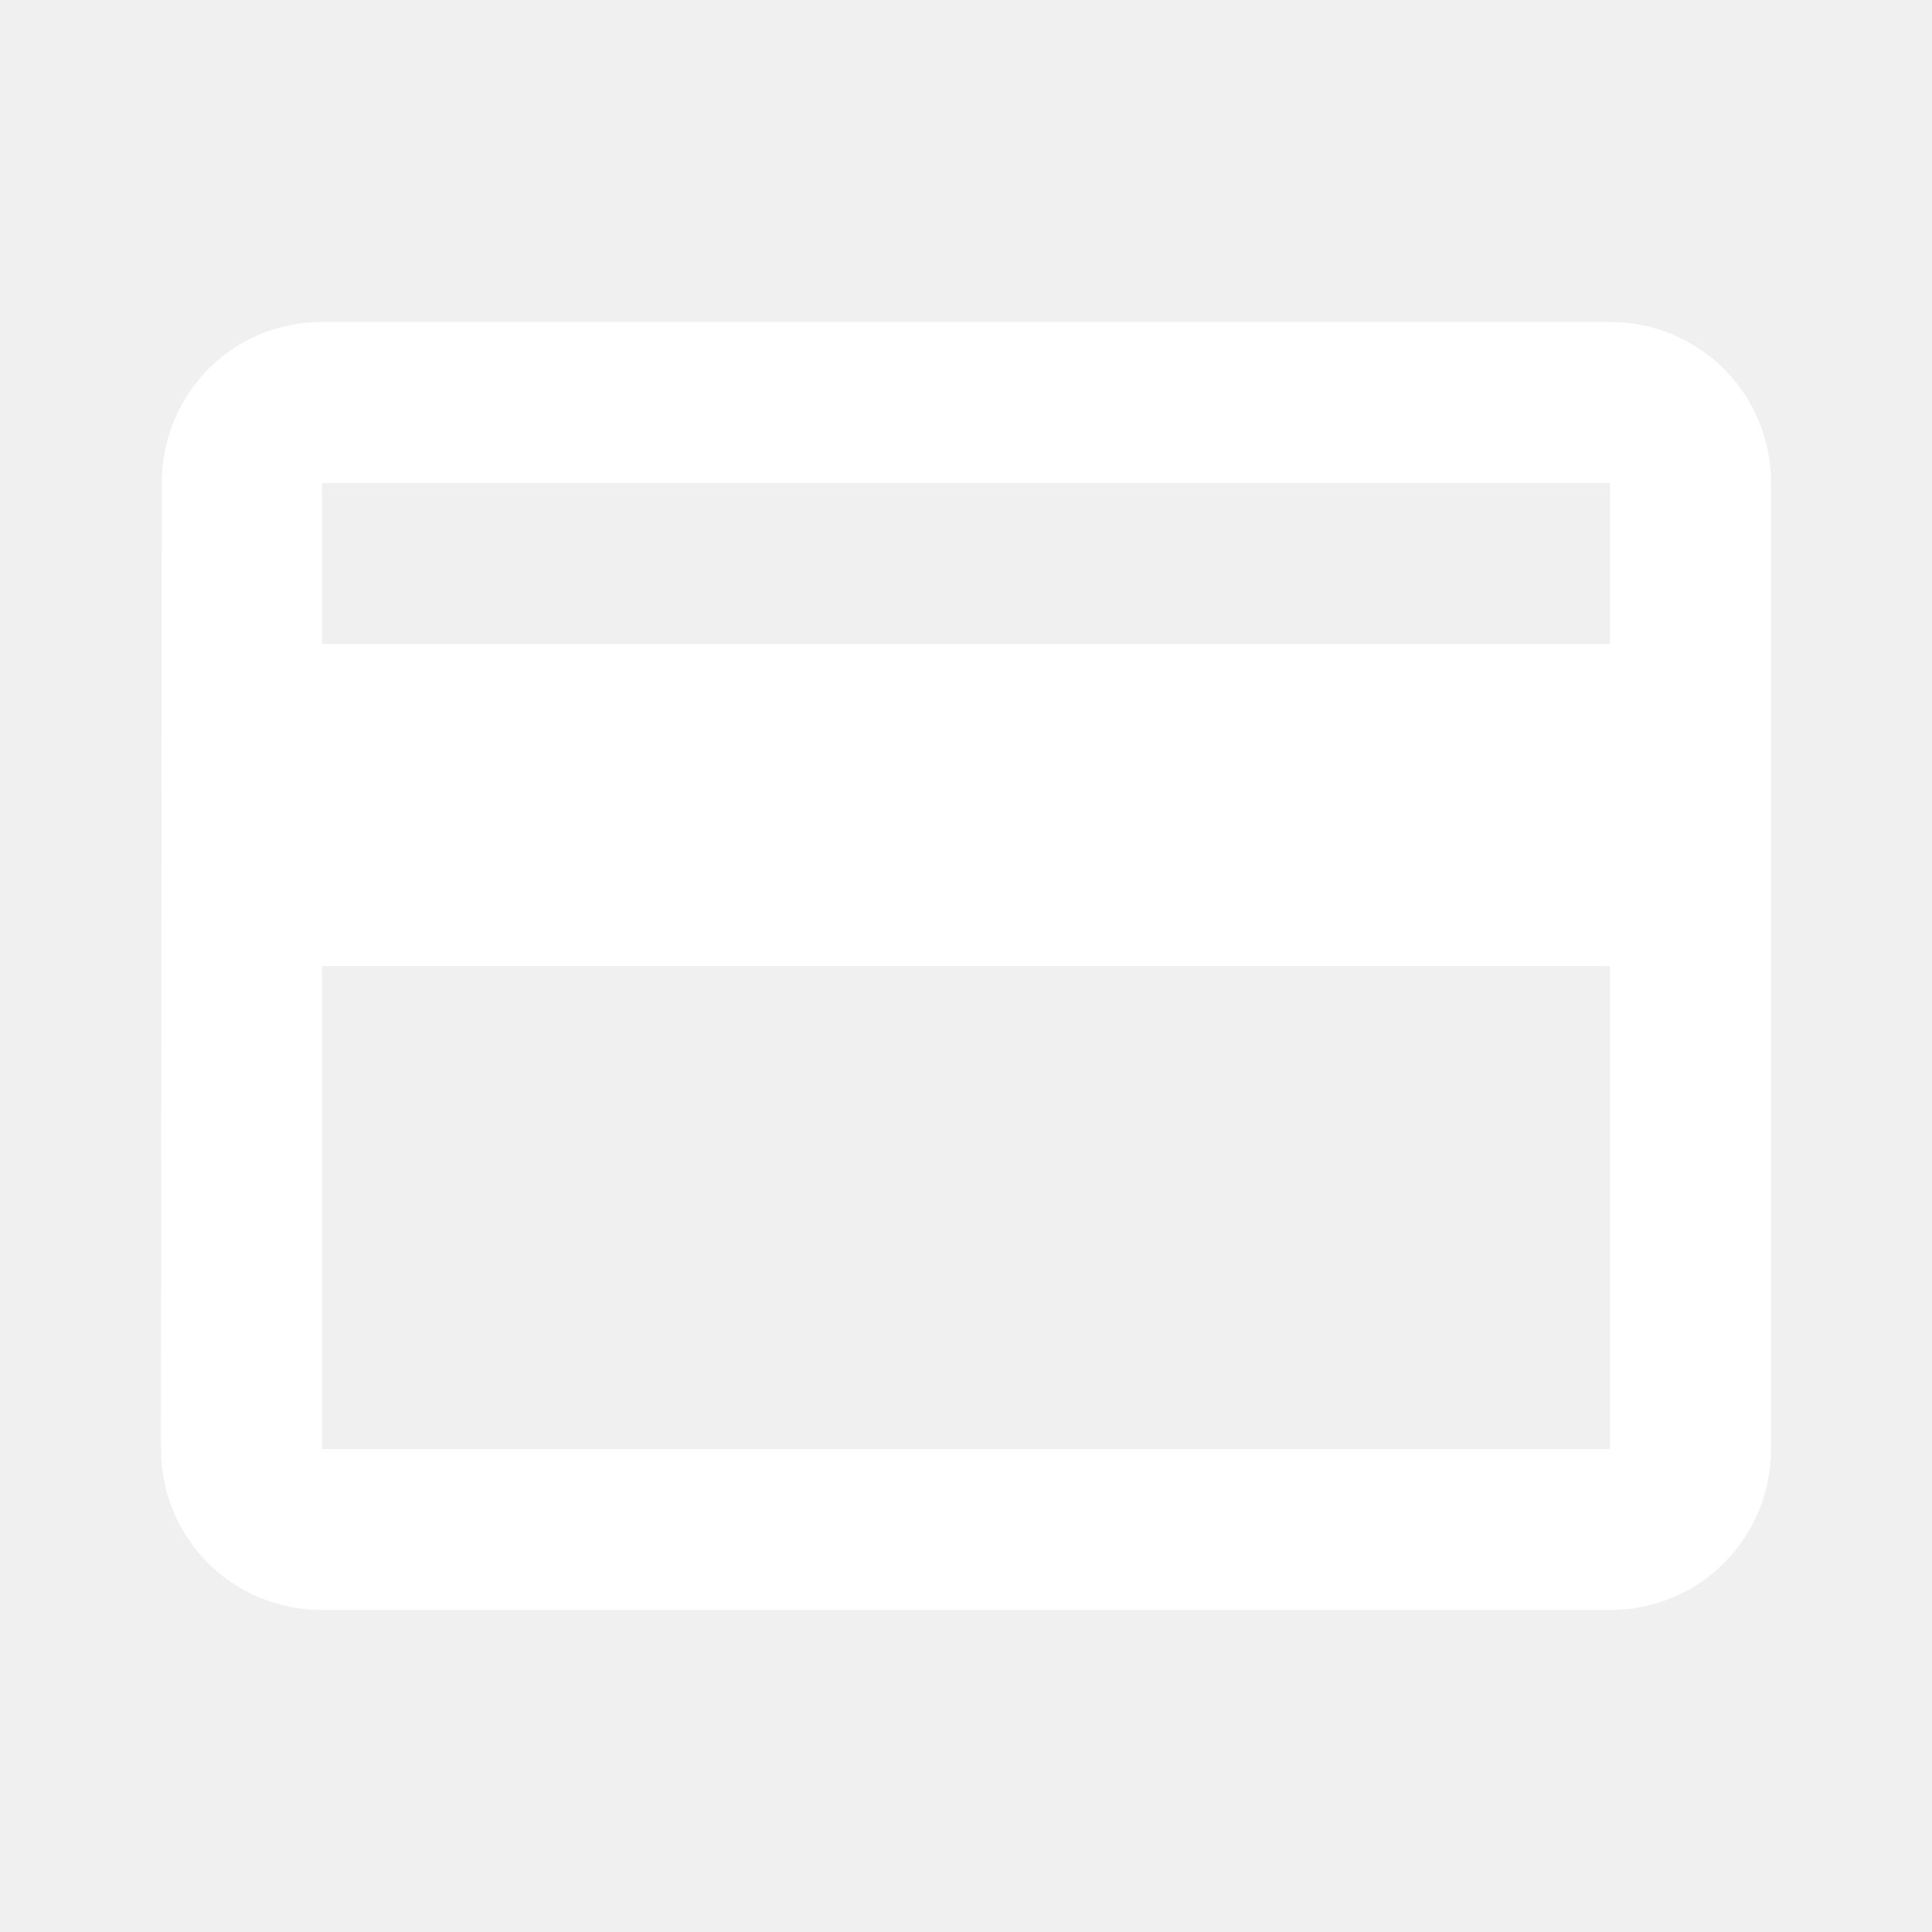
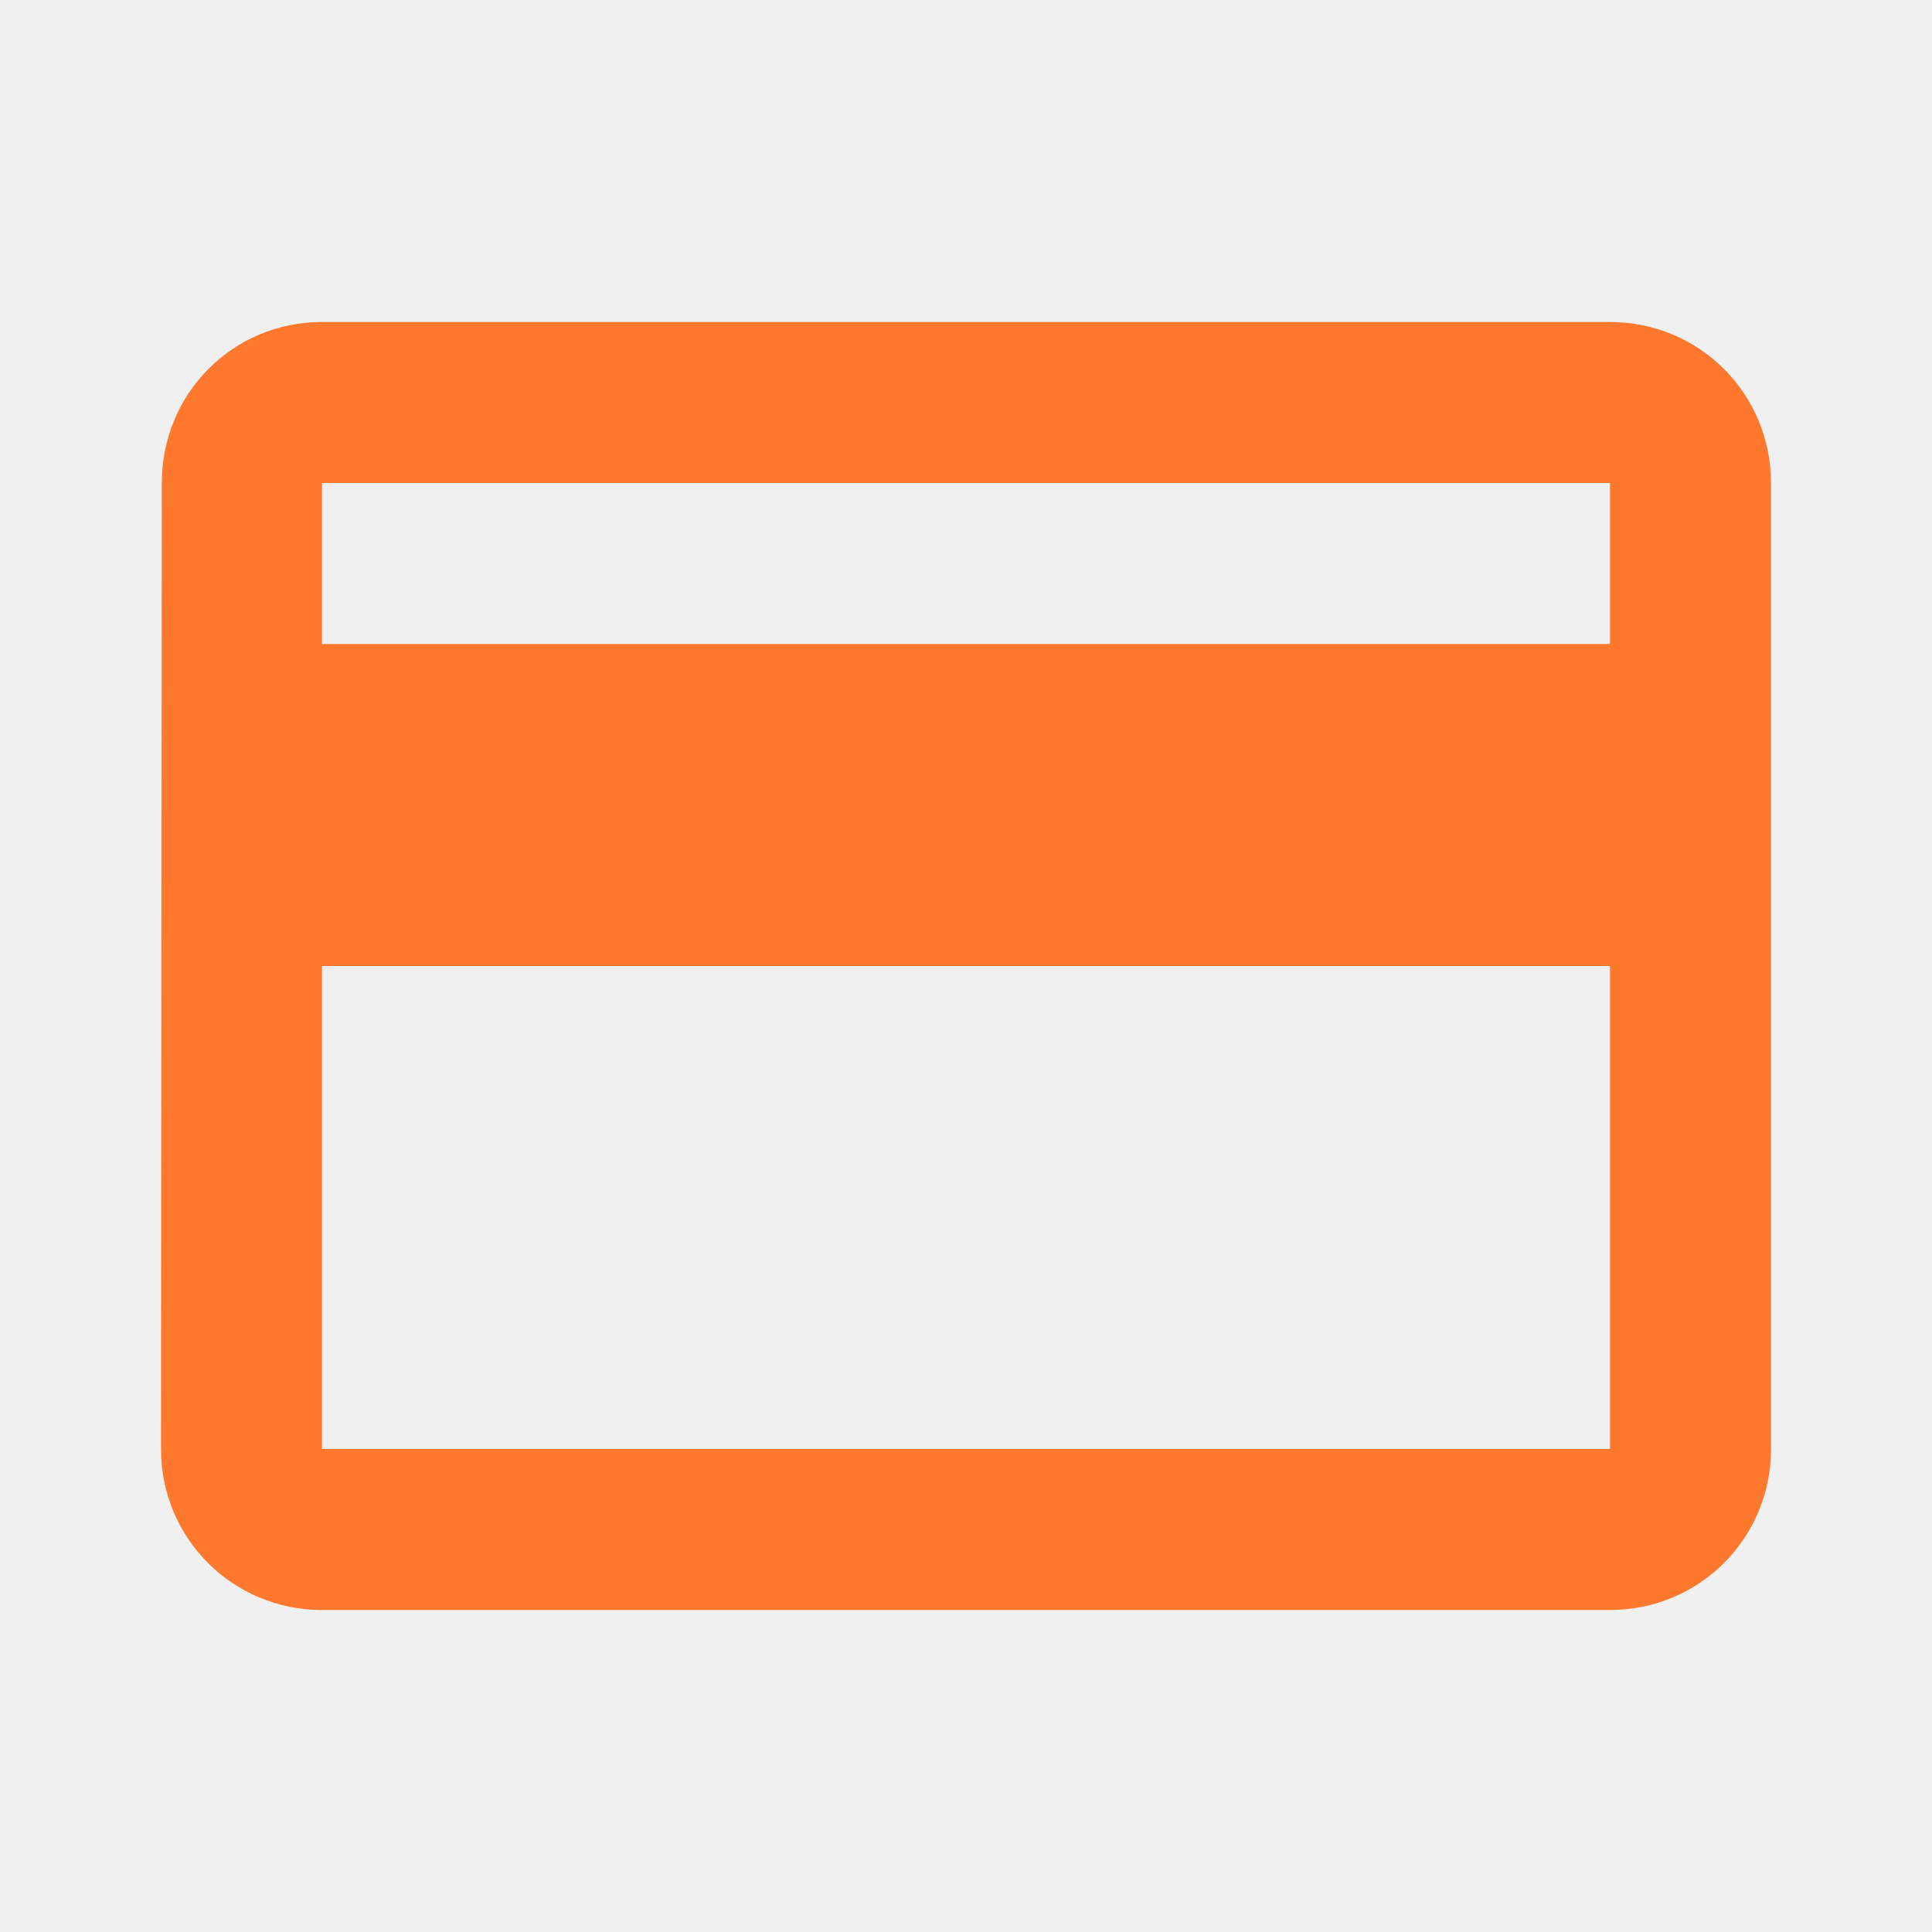
- <svg xmlns="http://www.w3.org/2000/svg" fill="#fff" width="256" height="256" viewBox="0 0 24 24">
+ <svg xmlns="http://www.w3.org/2000/svg" fill="#fe782d" width="256" height="256" viewBox="0 0 24 24">
  <path d="M0 0h24v24H0z" fill="none" />
  <path d="M20 4H4c-1.11 0-1.99.89-1.99 2L2 18c0 1.11.89 2 2 2h16c1.11 0 2-.89 2-2V6c0-1.11-.89-2-2-2zm0 14H4v-6h16v6zm0-10H4V6h16v2z" />
</svg>
